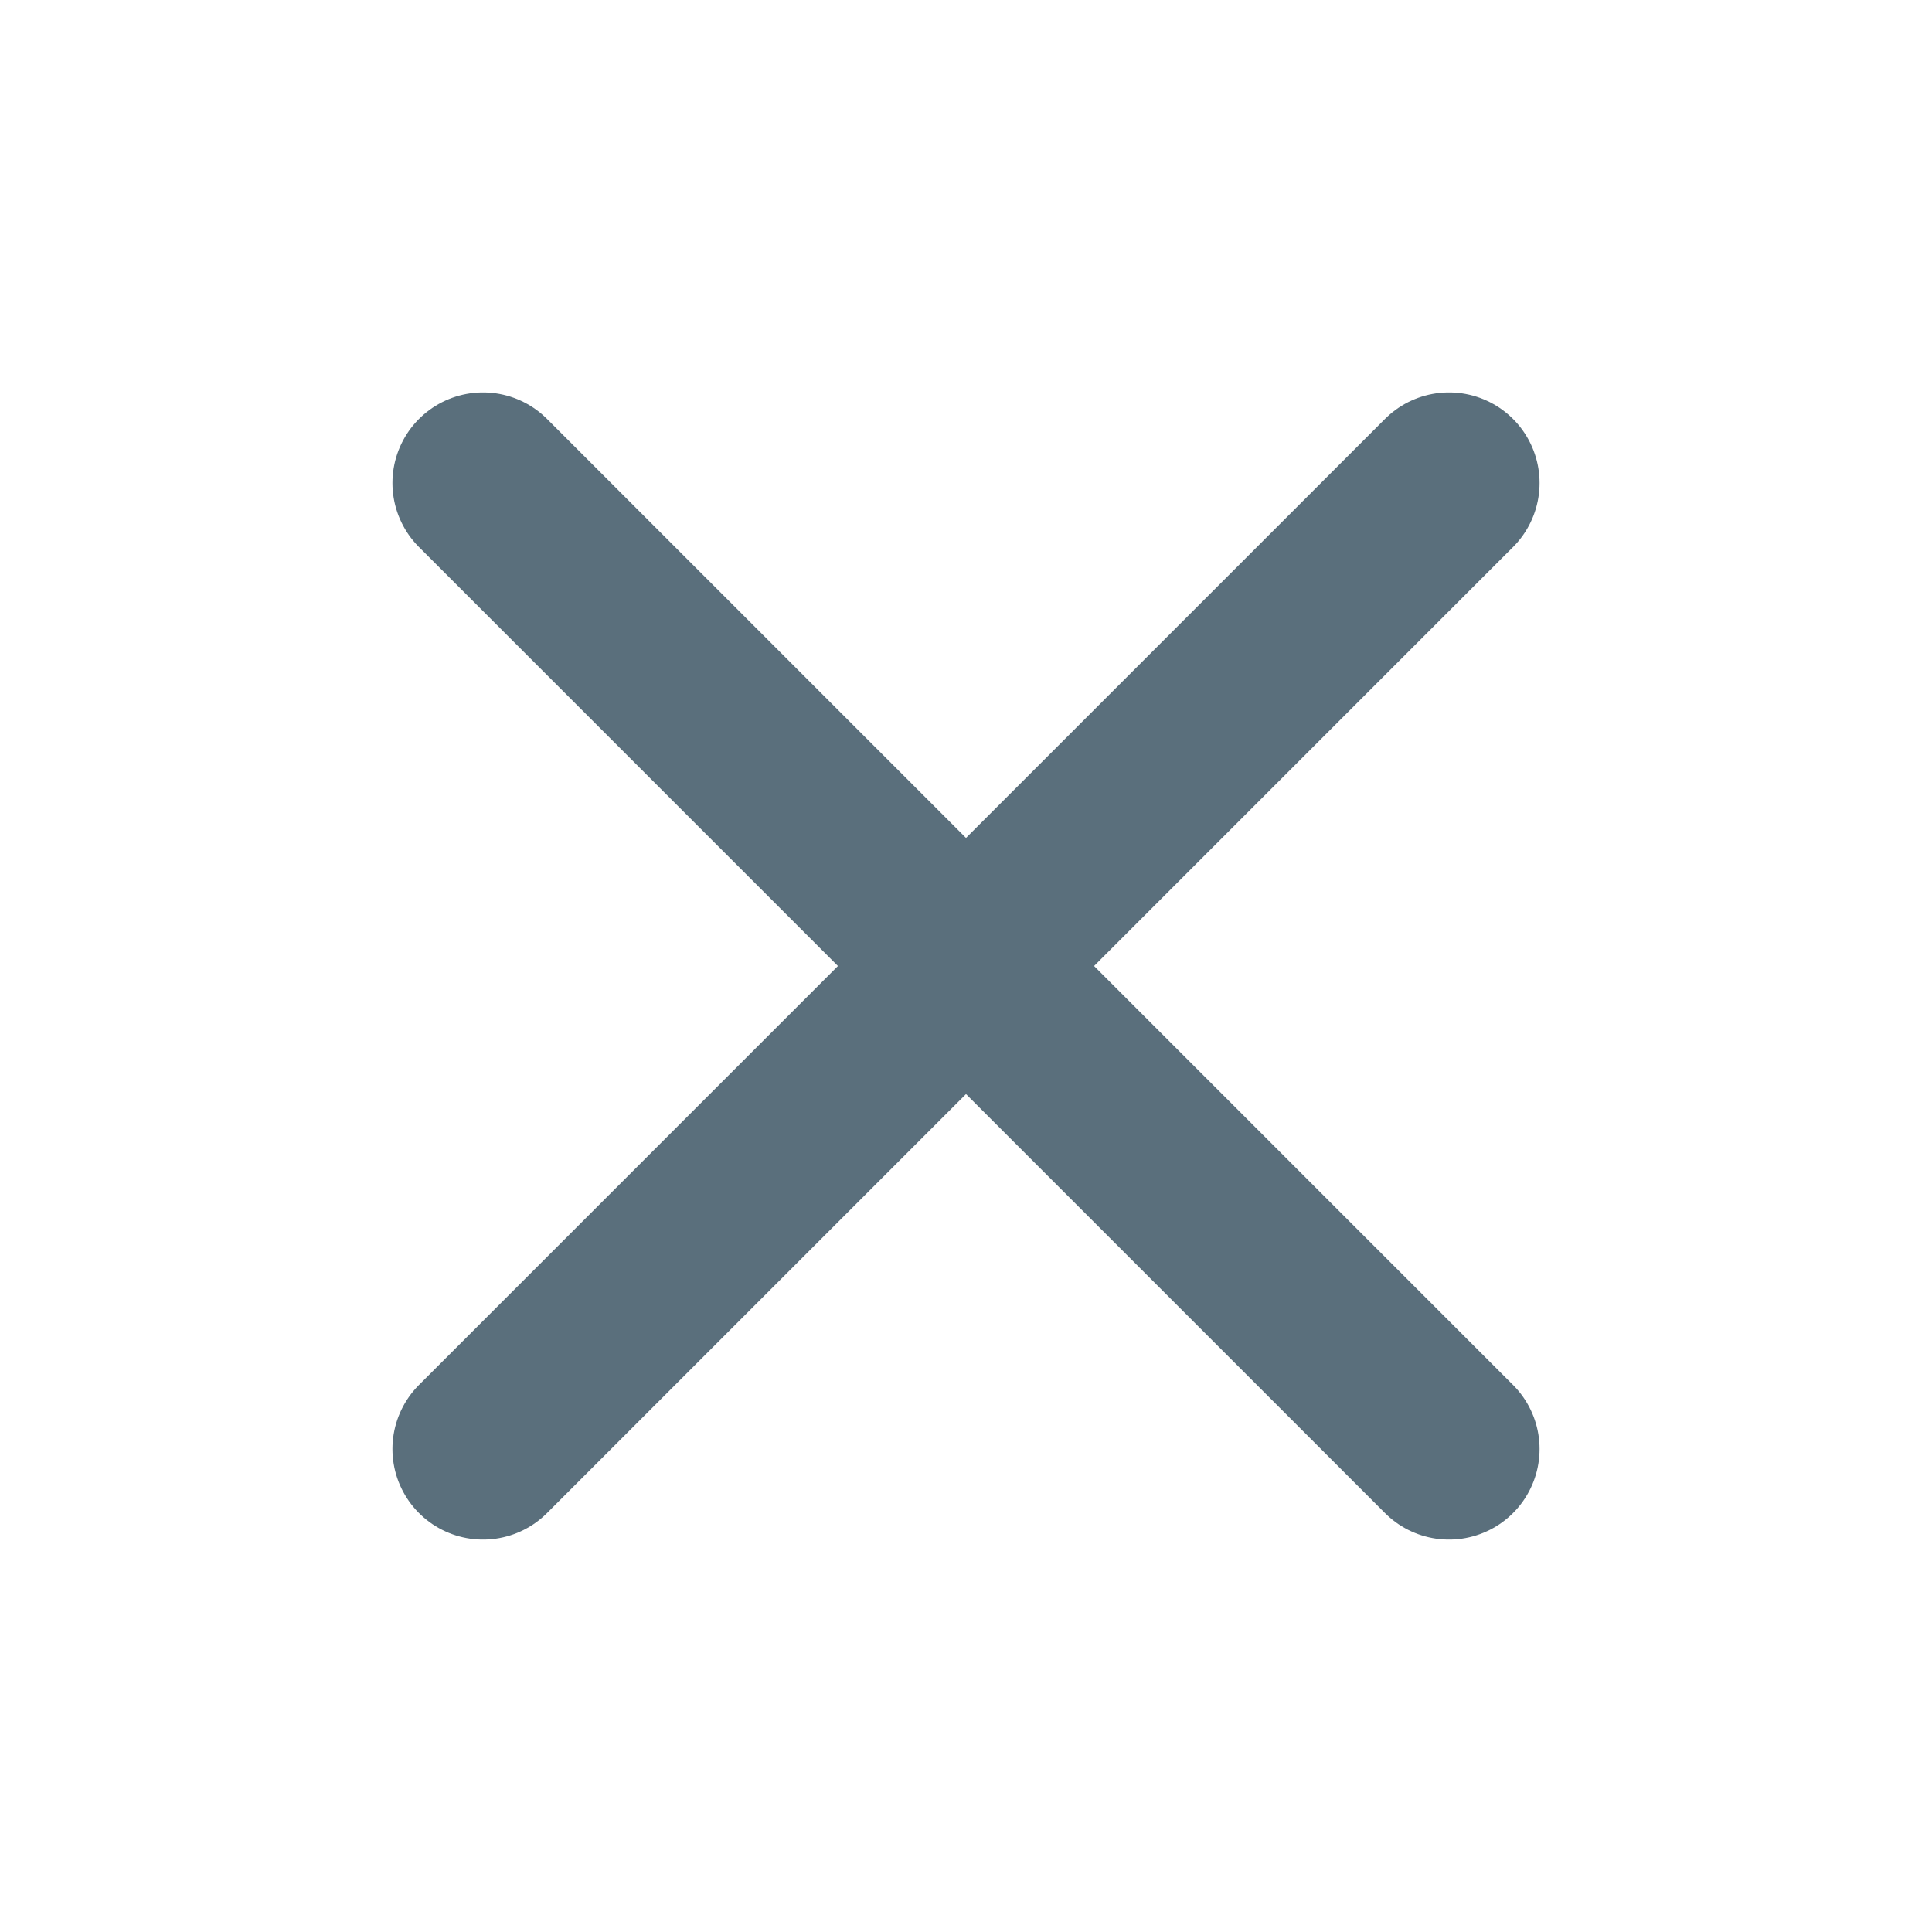
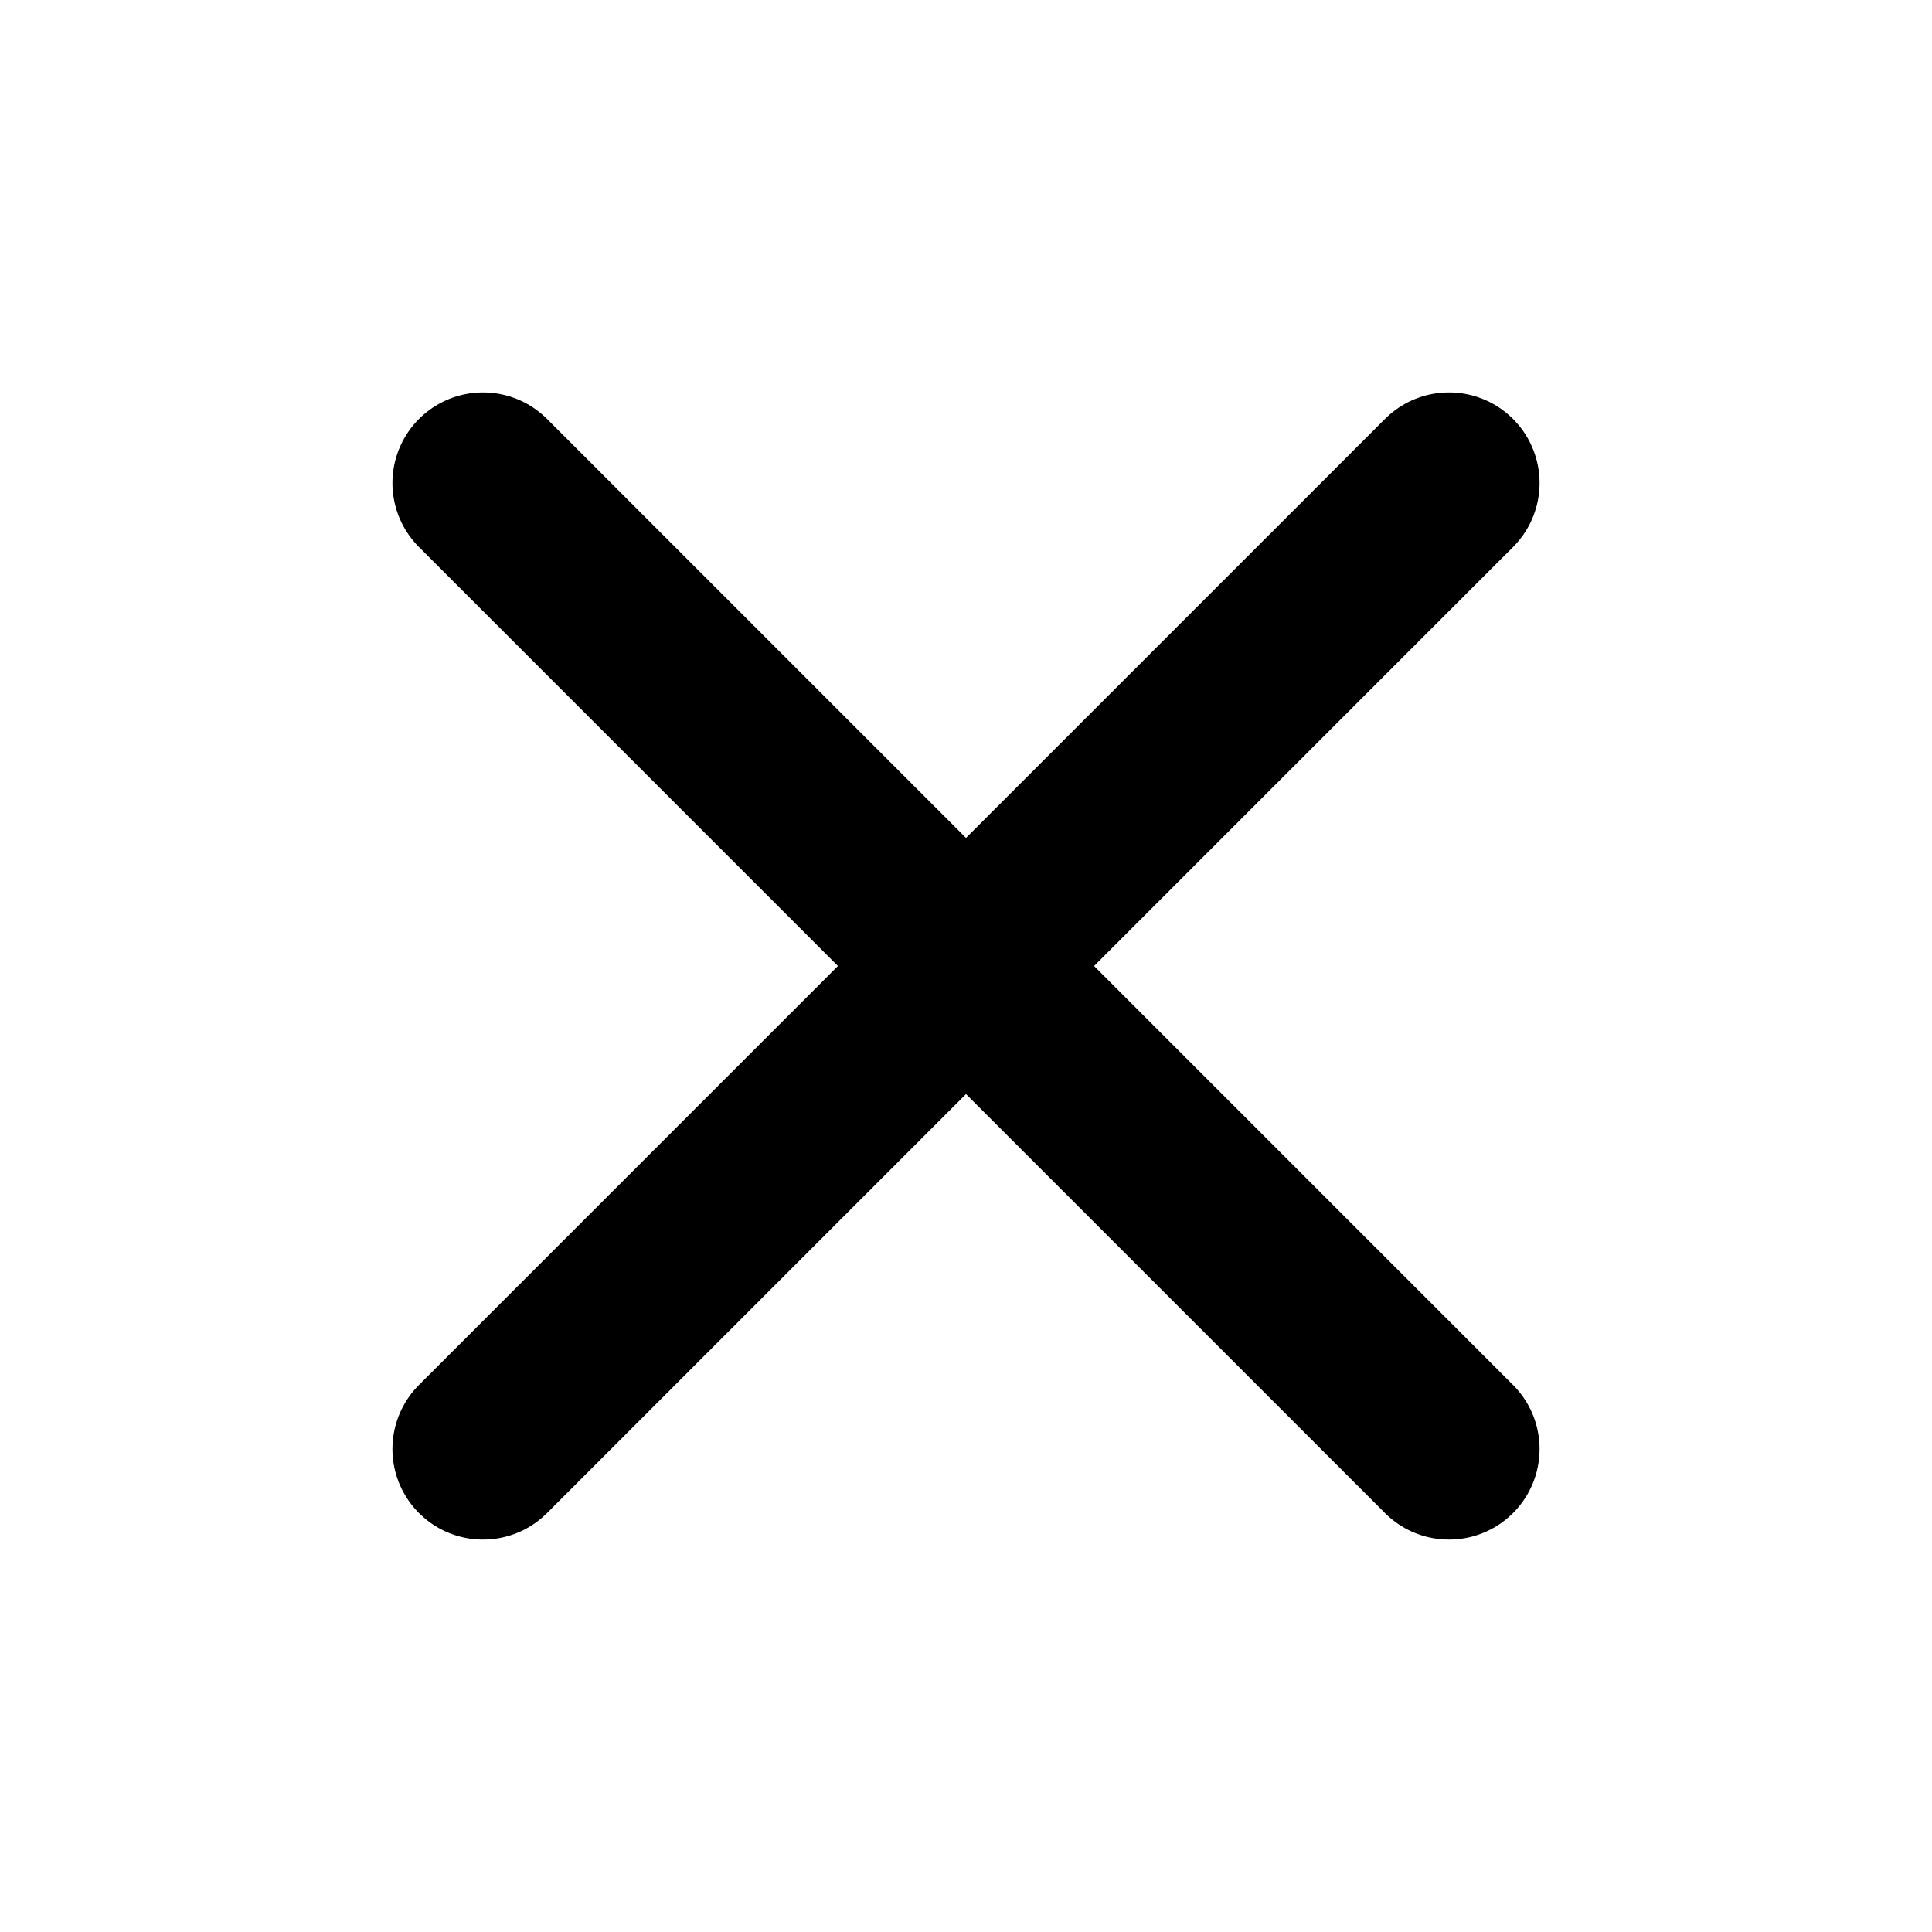
<svg xmlns="http://www.w3.org/2000/svg" width="16" height="16" viewBox="0 0 16 16" fill="none">
-   <path d="M12 4L4 12M4 4L12 12" stroke="#5A6F7C" stroke-width="1.5" stroke-linecap="round" stroke-linejoin="round" />
+   <path d="M12 4L4 12M4 4L12 12" stroke="currentColor" stroke-width="1.5" stroke-linecap="round" stroke-linejoin="round" />
</svg>
